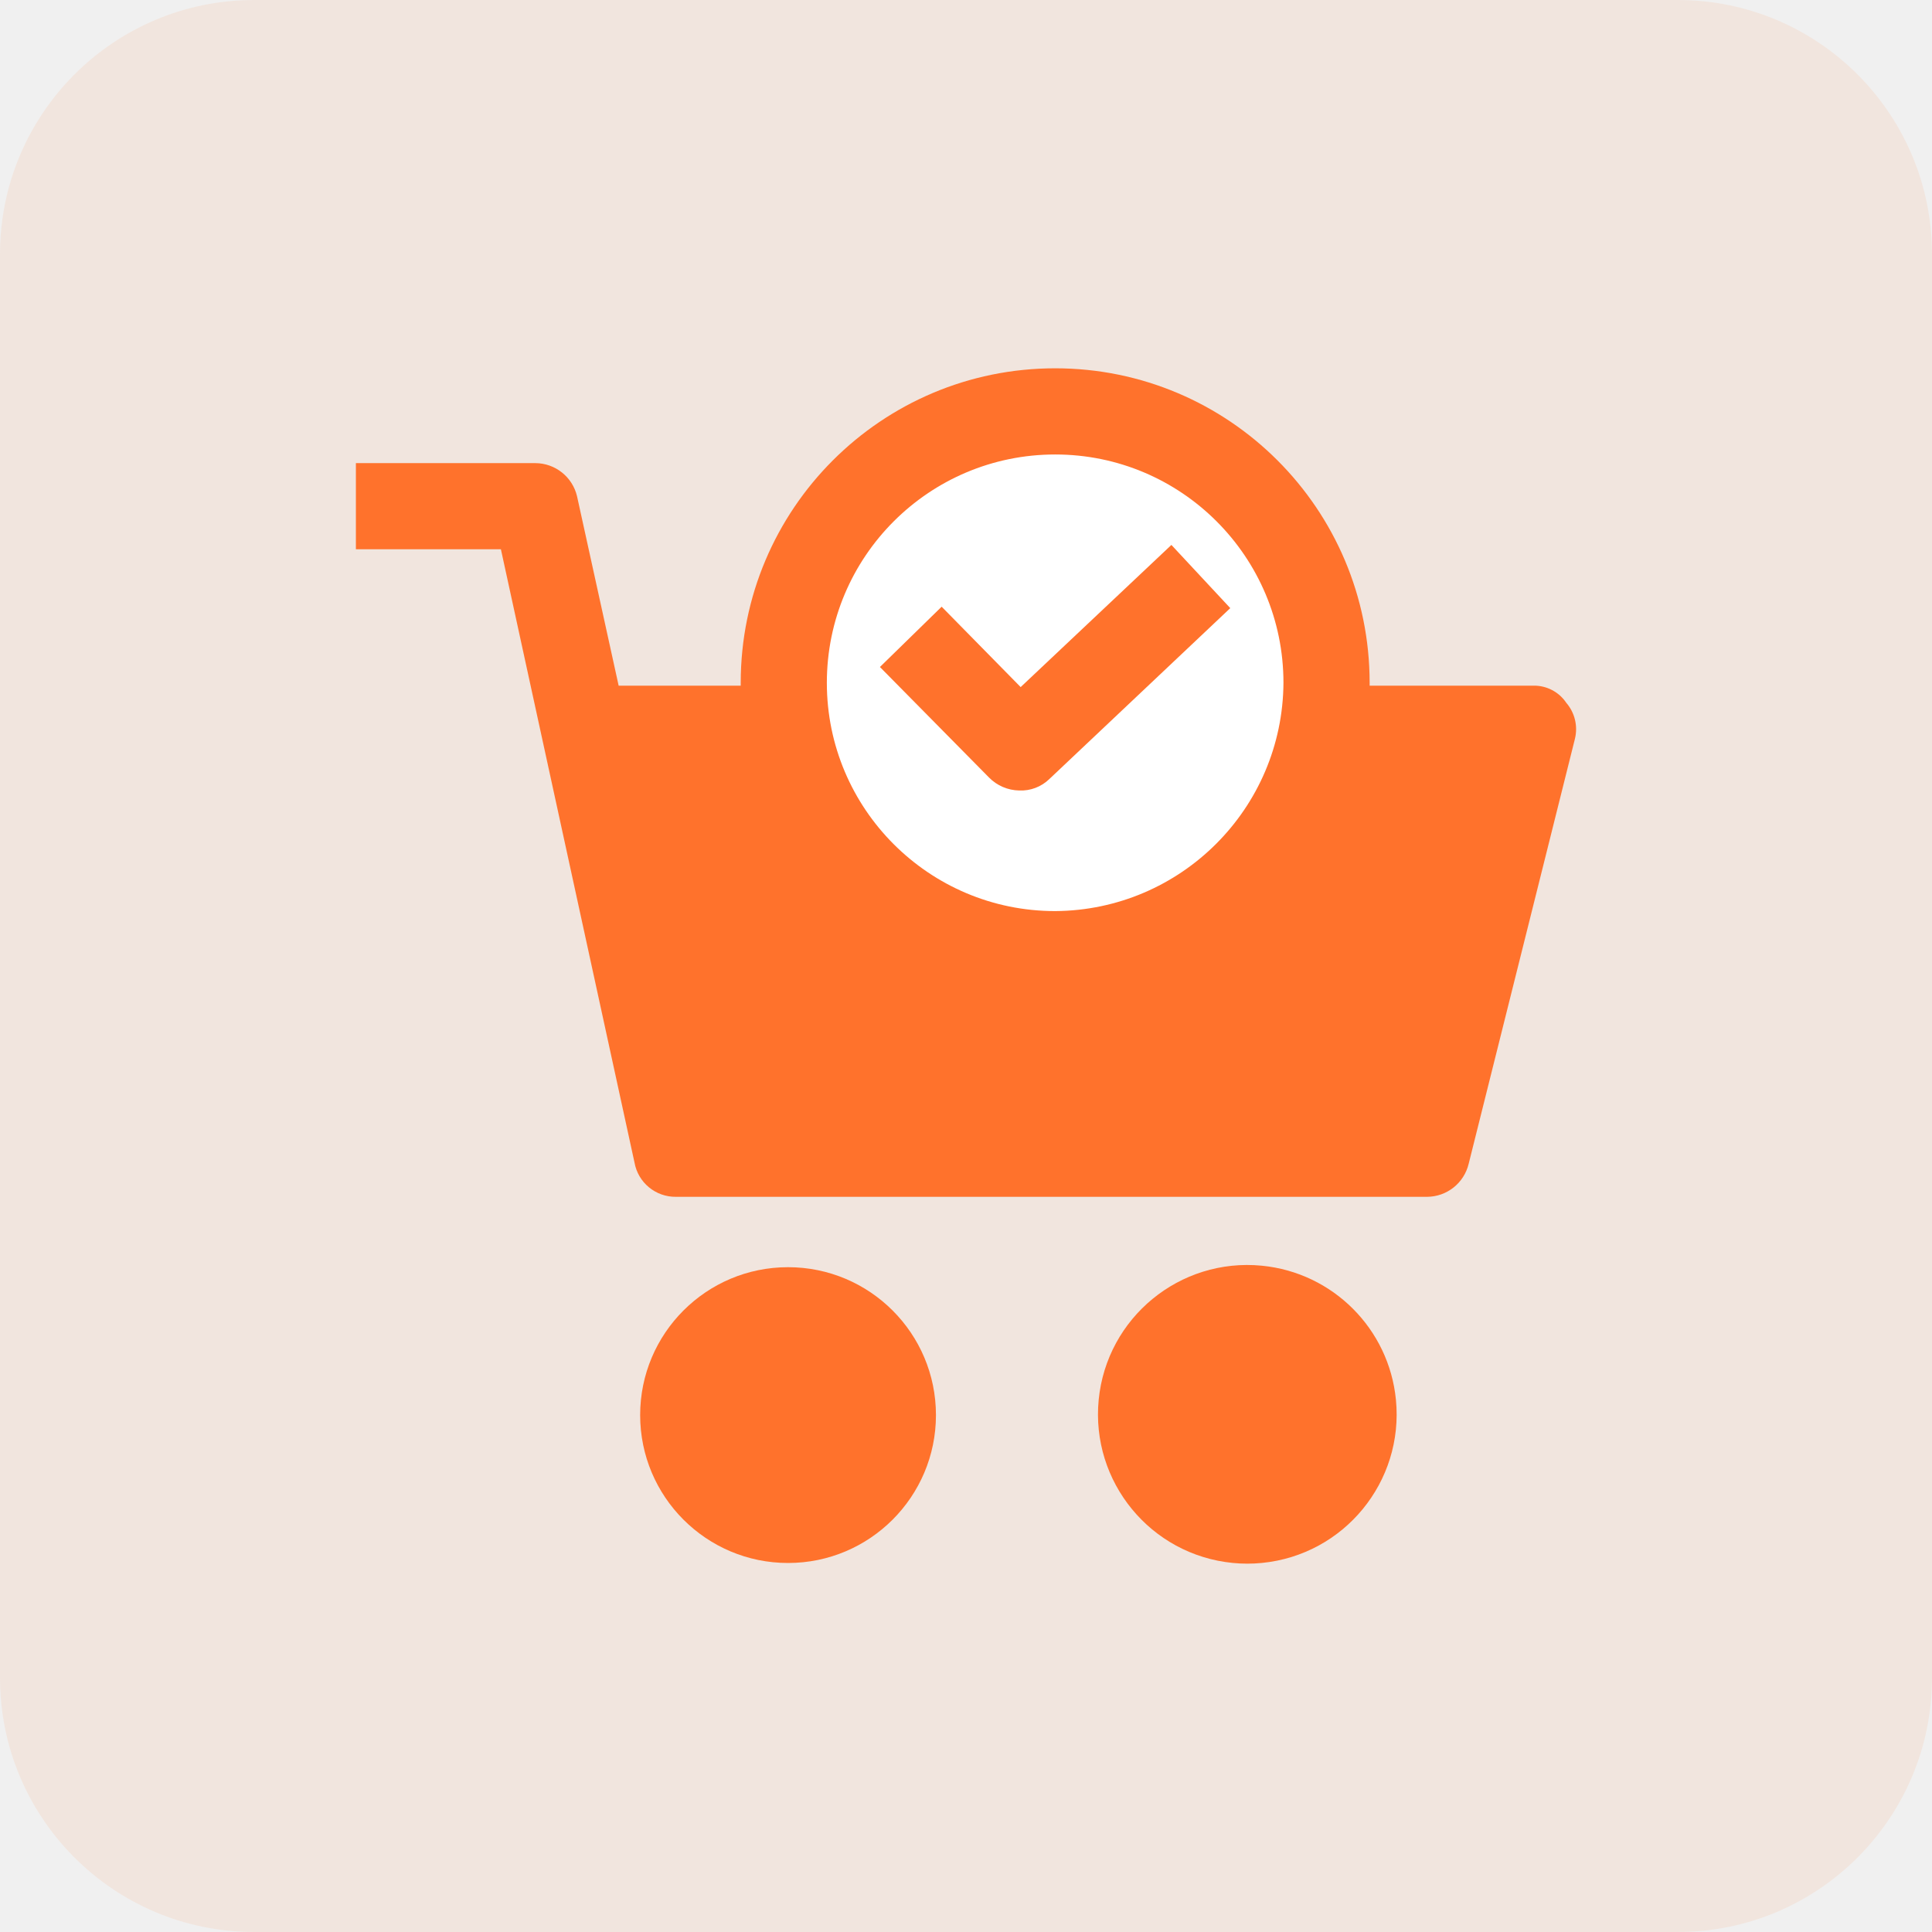
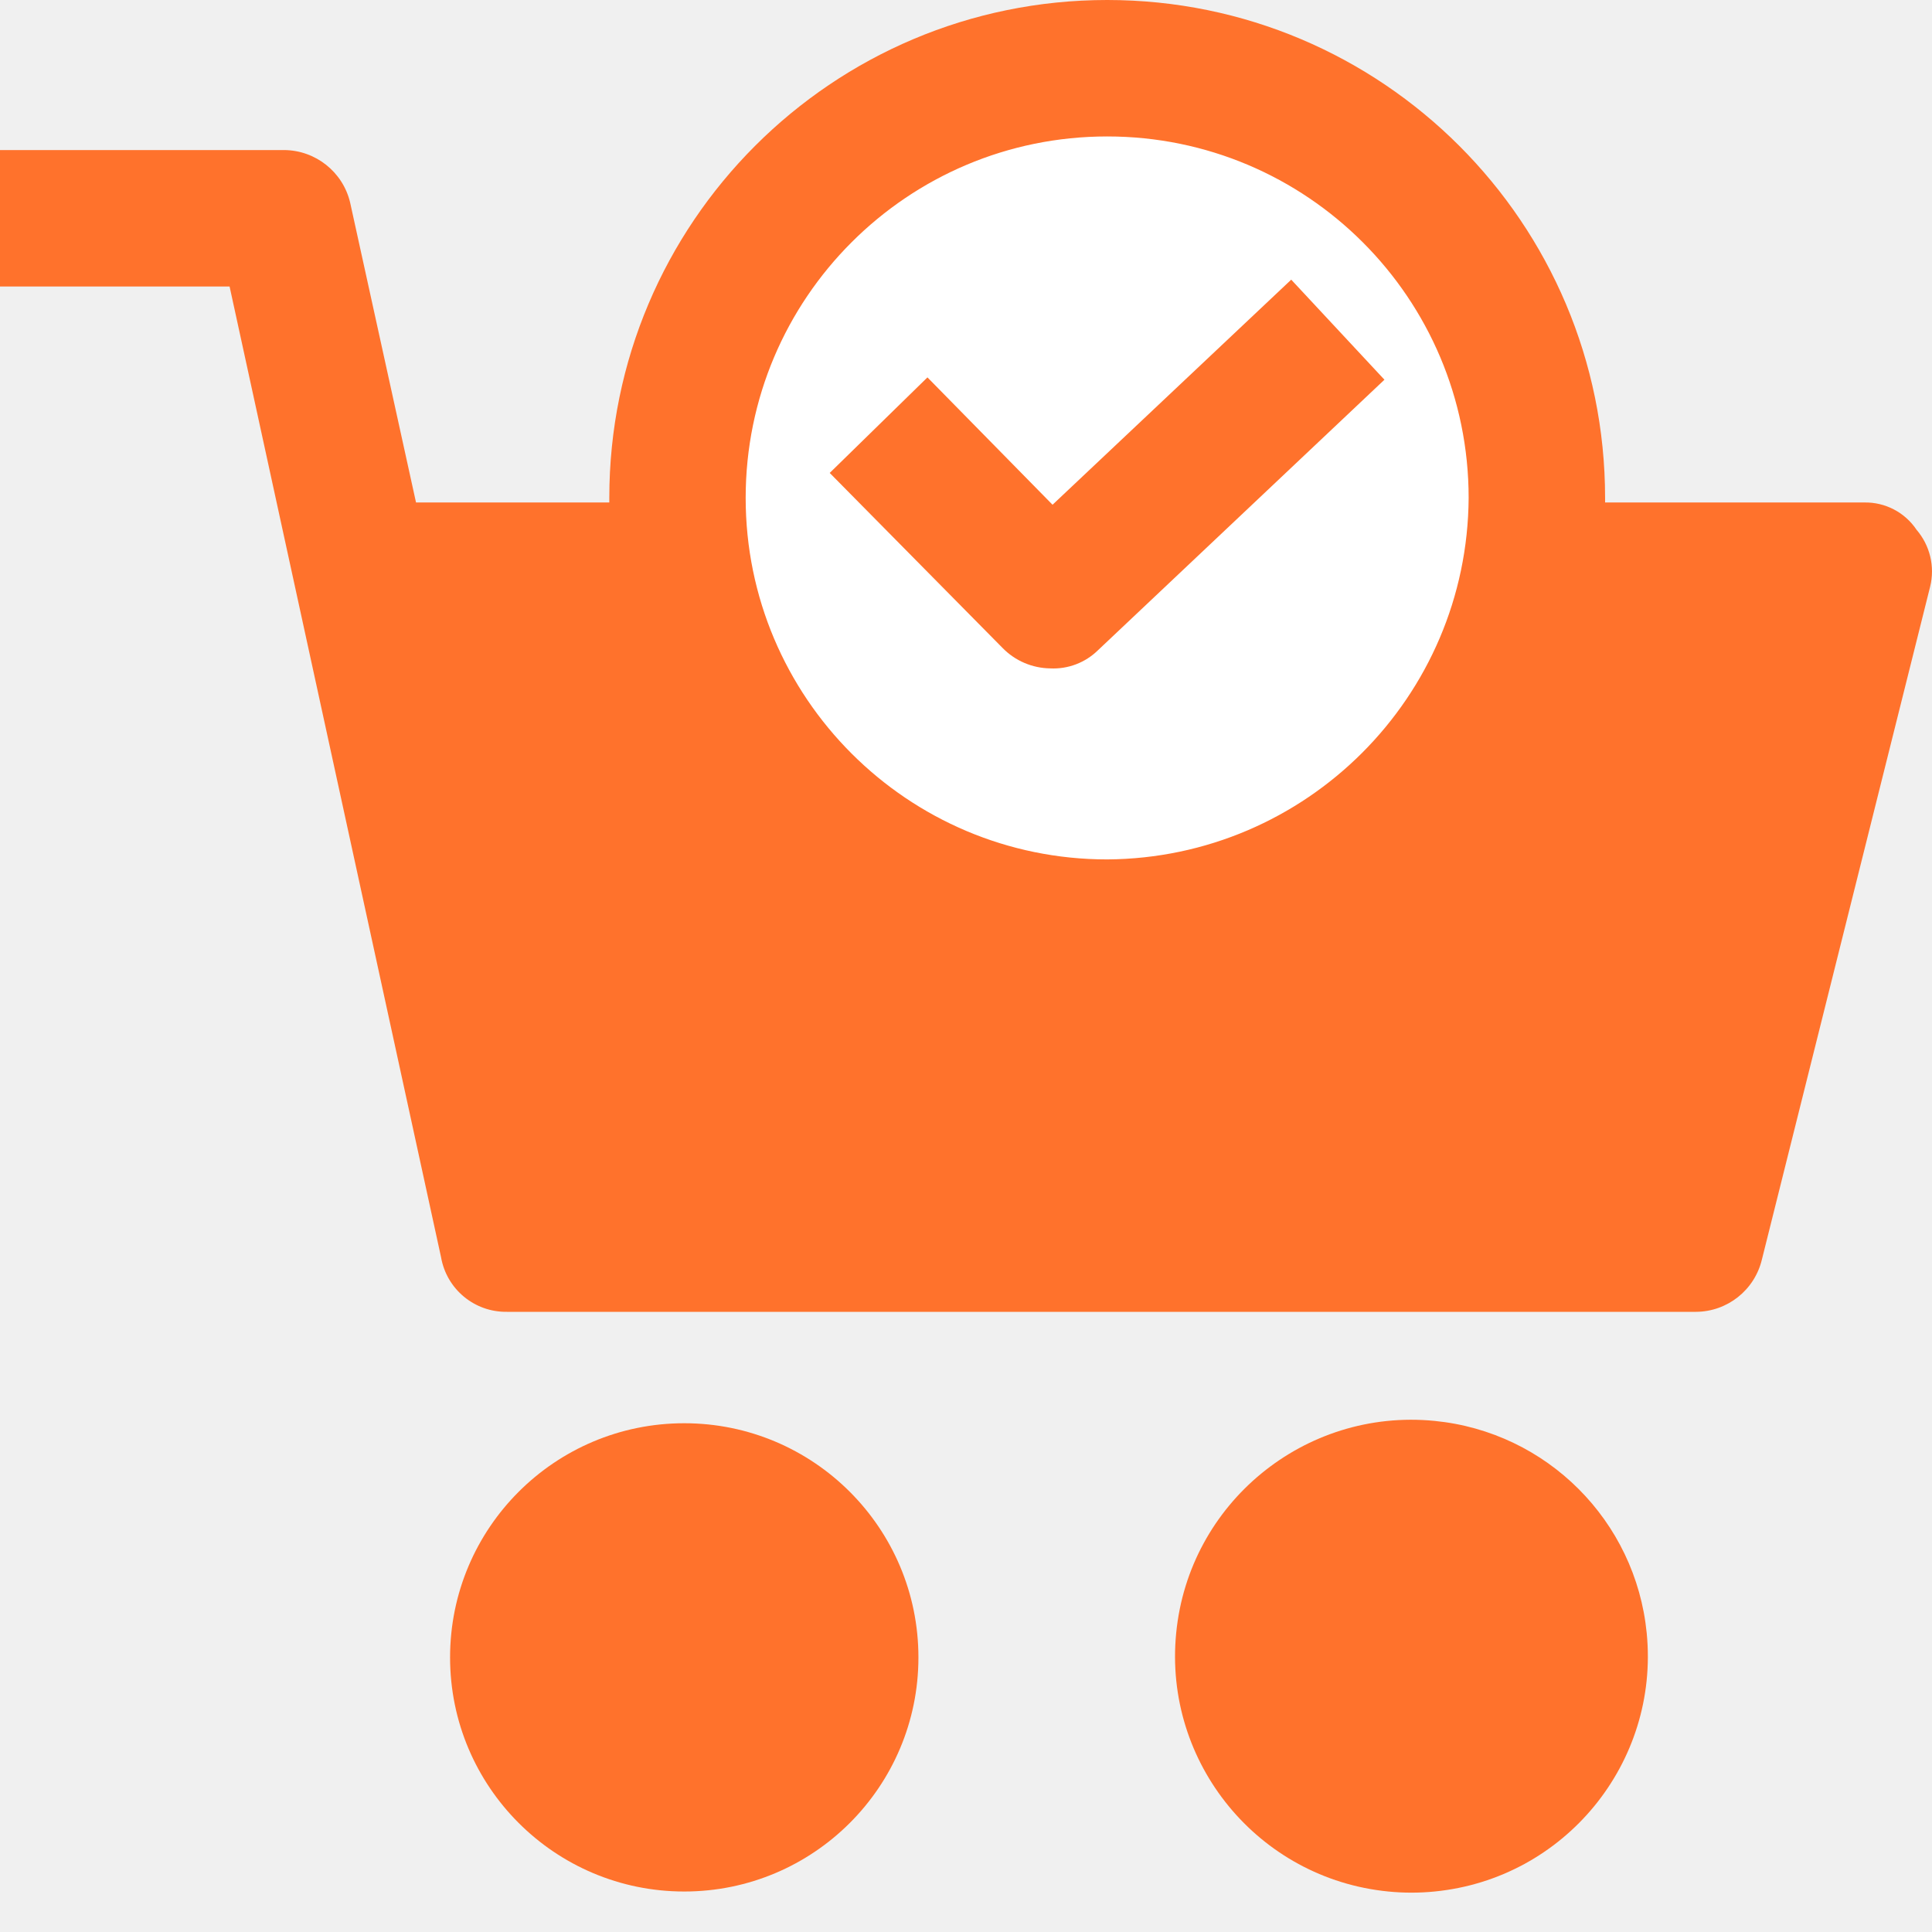
- <svg xmlns="http://www.w3.org/2000/svg" width="38" height="38" viewBox="0 0 38 38" fill="none">
-   <rect width="38" height="38" rx="5" fill="#FF8243" fill-opacity="0.1" />
-   <g clip-path="url(#clip0_3706_1801)">
-     <ellipse cx="20.6" cy="13.4" rx="4.8" ry="4.8" fill="white" />
-     <path d="M15.5 30.742C17.106 30.742 18.409 29.439 18.409 27.833C18.409 26.226 17.106 24.924 15.5 24.924C13.893 24.924 12.591 26.226 12.591 27.833C12.591 29.439 13.893 30.742 15.5 30.742Z" fill="#FF722C" />
-     <path d="M24.821 24.895C23.207 24.736 21.769 25.916 21.61 27.53C21.452 29.145 22.631 30.582 24.246 30.741C24.437 30.76 24.63 30.76 24.821 30.741C26.436 30.582 27.615 29.145 27.456 27.53C27.319 26.136 26.216 25.032 24.821 24.895Z" fill="#FF722C" />
-     <path d="M30.808 13.825C30.663 13.608 30.418 13.481 30.158 13.486H26.939V13.43C26.939 10.014 24.17 7.244 20.754 7.244C17.338 7.244 14.569 10.013 14.569 13.429V13.43V13.486H12.168L11.349 9.758C11.258 9.379 10.92 9.111 10.53 9.109H7V10.803H9.852L12.479 22.862C12.548 23.259 12.895 23.546 13.298 23.54H28.068C28.458 23.538 28.796 23.27 28.887 22.89L30.977 14.531C31.038 14.282 30.975 14.019 30.808 13.825ZM20.754 17.92C18.274 17.92 16.263 15.909 16.263 13.43C16.263 10.95 18.274 8.939 20.754 8.939C23.234 8.939 25.244 10.95 25.244 13.43C25.229 15.903 23.227 17.904 20.754 17.92Z" fill="#FF722C" />
-     <path d="M20.075 13.514L18.521 11.933L17.307 13.119L19.453 15.293C19.61 15.453 19.823 15.544 20.047 15.548C20.267 15.558 20.482 15.476 20.64 15.322L24.198 11.961L23.04 10.718L20.075 13.514Z" fill="#FF722C" />
-   </g>
-   <defs>
-     <clipPath id="clip0_3706_1801">
-       <rect width="24" height="24" fill="white" transform="translate(7 7)" />
-     </clipPath>
-   </defs>
+ <svg xmlns="http://www.w3.org/2000/svg" width="24" height="24" viewBox="0 0 24 24" fill="none">
+   <path d="M13.6 10.956C16.251 10.956 18.4 8.806 18.4 6.155C18.4 3.504 16.251 1.355 13.6 1.355C10.949 1.355 8.8 3.504 8.8 6.155C8.8 8.806 10.949 10.956 13.6 10.956Z" fill="white" />
+   <path d="M8.5 23.497C10.106 23.497 11.409 22.195 11.409 20.589C11.409 18.982 10.106 17.68 8.5 17.68C6.893 17.68 5.591 18.982 5.591 20.589C5.591 22.195 6.893 23.497 8.5 23.497Z" fill="#FF722C" />
+   <path d="M17.821 17.651C16.207 17.492 14.769 18.672 14.611 20.286C14.452 21.901 15.632 23.338 17.246 23.497C17.437 23.516 17.63 23.516 17.821 23.497C19.436 23.338 20.615 21.901 20.456 20.286C20.319 18.892 19.216 17.788 17.821 17.651Z" fill="#FF722C" />
+   <path d="M23.808 6.581C23.663 6.364 23.418 6.237 23.158 6.242H19.939V6.185C19.939 2.769 17.17 0 13.754 1.31091e-08C10.338 -0 7.569 2.769 7.569 6.184V6.242H5.168L4.349 2.514C4.258 2.135 3.92 1.867 3.53 1.864H0V3.559H2.852L5.479 15.618C5.548 16.015 5.895 16.302 6.298 16.296H21.068C21.458 16.294 21.796 16.026 21.887 15.646L23.977 7.287C24.038 7.038 23.975 6.775 23.808 6.581ZM13.754 10.676C11.274 10.676 9.263 8.665 9.263 6.185C9.263 3.705 11.274 1.695 13.754 1.695C16.234 1.695 18.244 3.705 18.244 6.185C18.229 8.659 16.227 10.66 13.754 10.676Z" fill="#FF722C" />
+   <path d="M13.075 6.27L11.521 4.688L10.307 5.875L12.454 8.049C12.61 8.209 12.823 8.3 13.047 8.303C13.267 8.314 13.482 8.232 13.64 8.077L17.198 4.717L16.04 3.474L13.075 6.27Z" fill="#FF722C" />
</svg>
